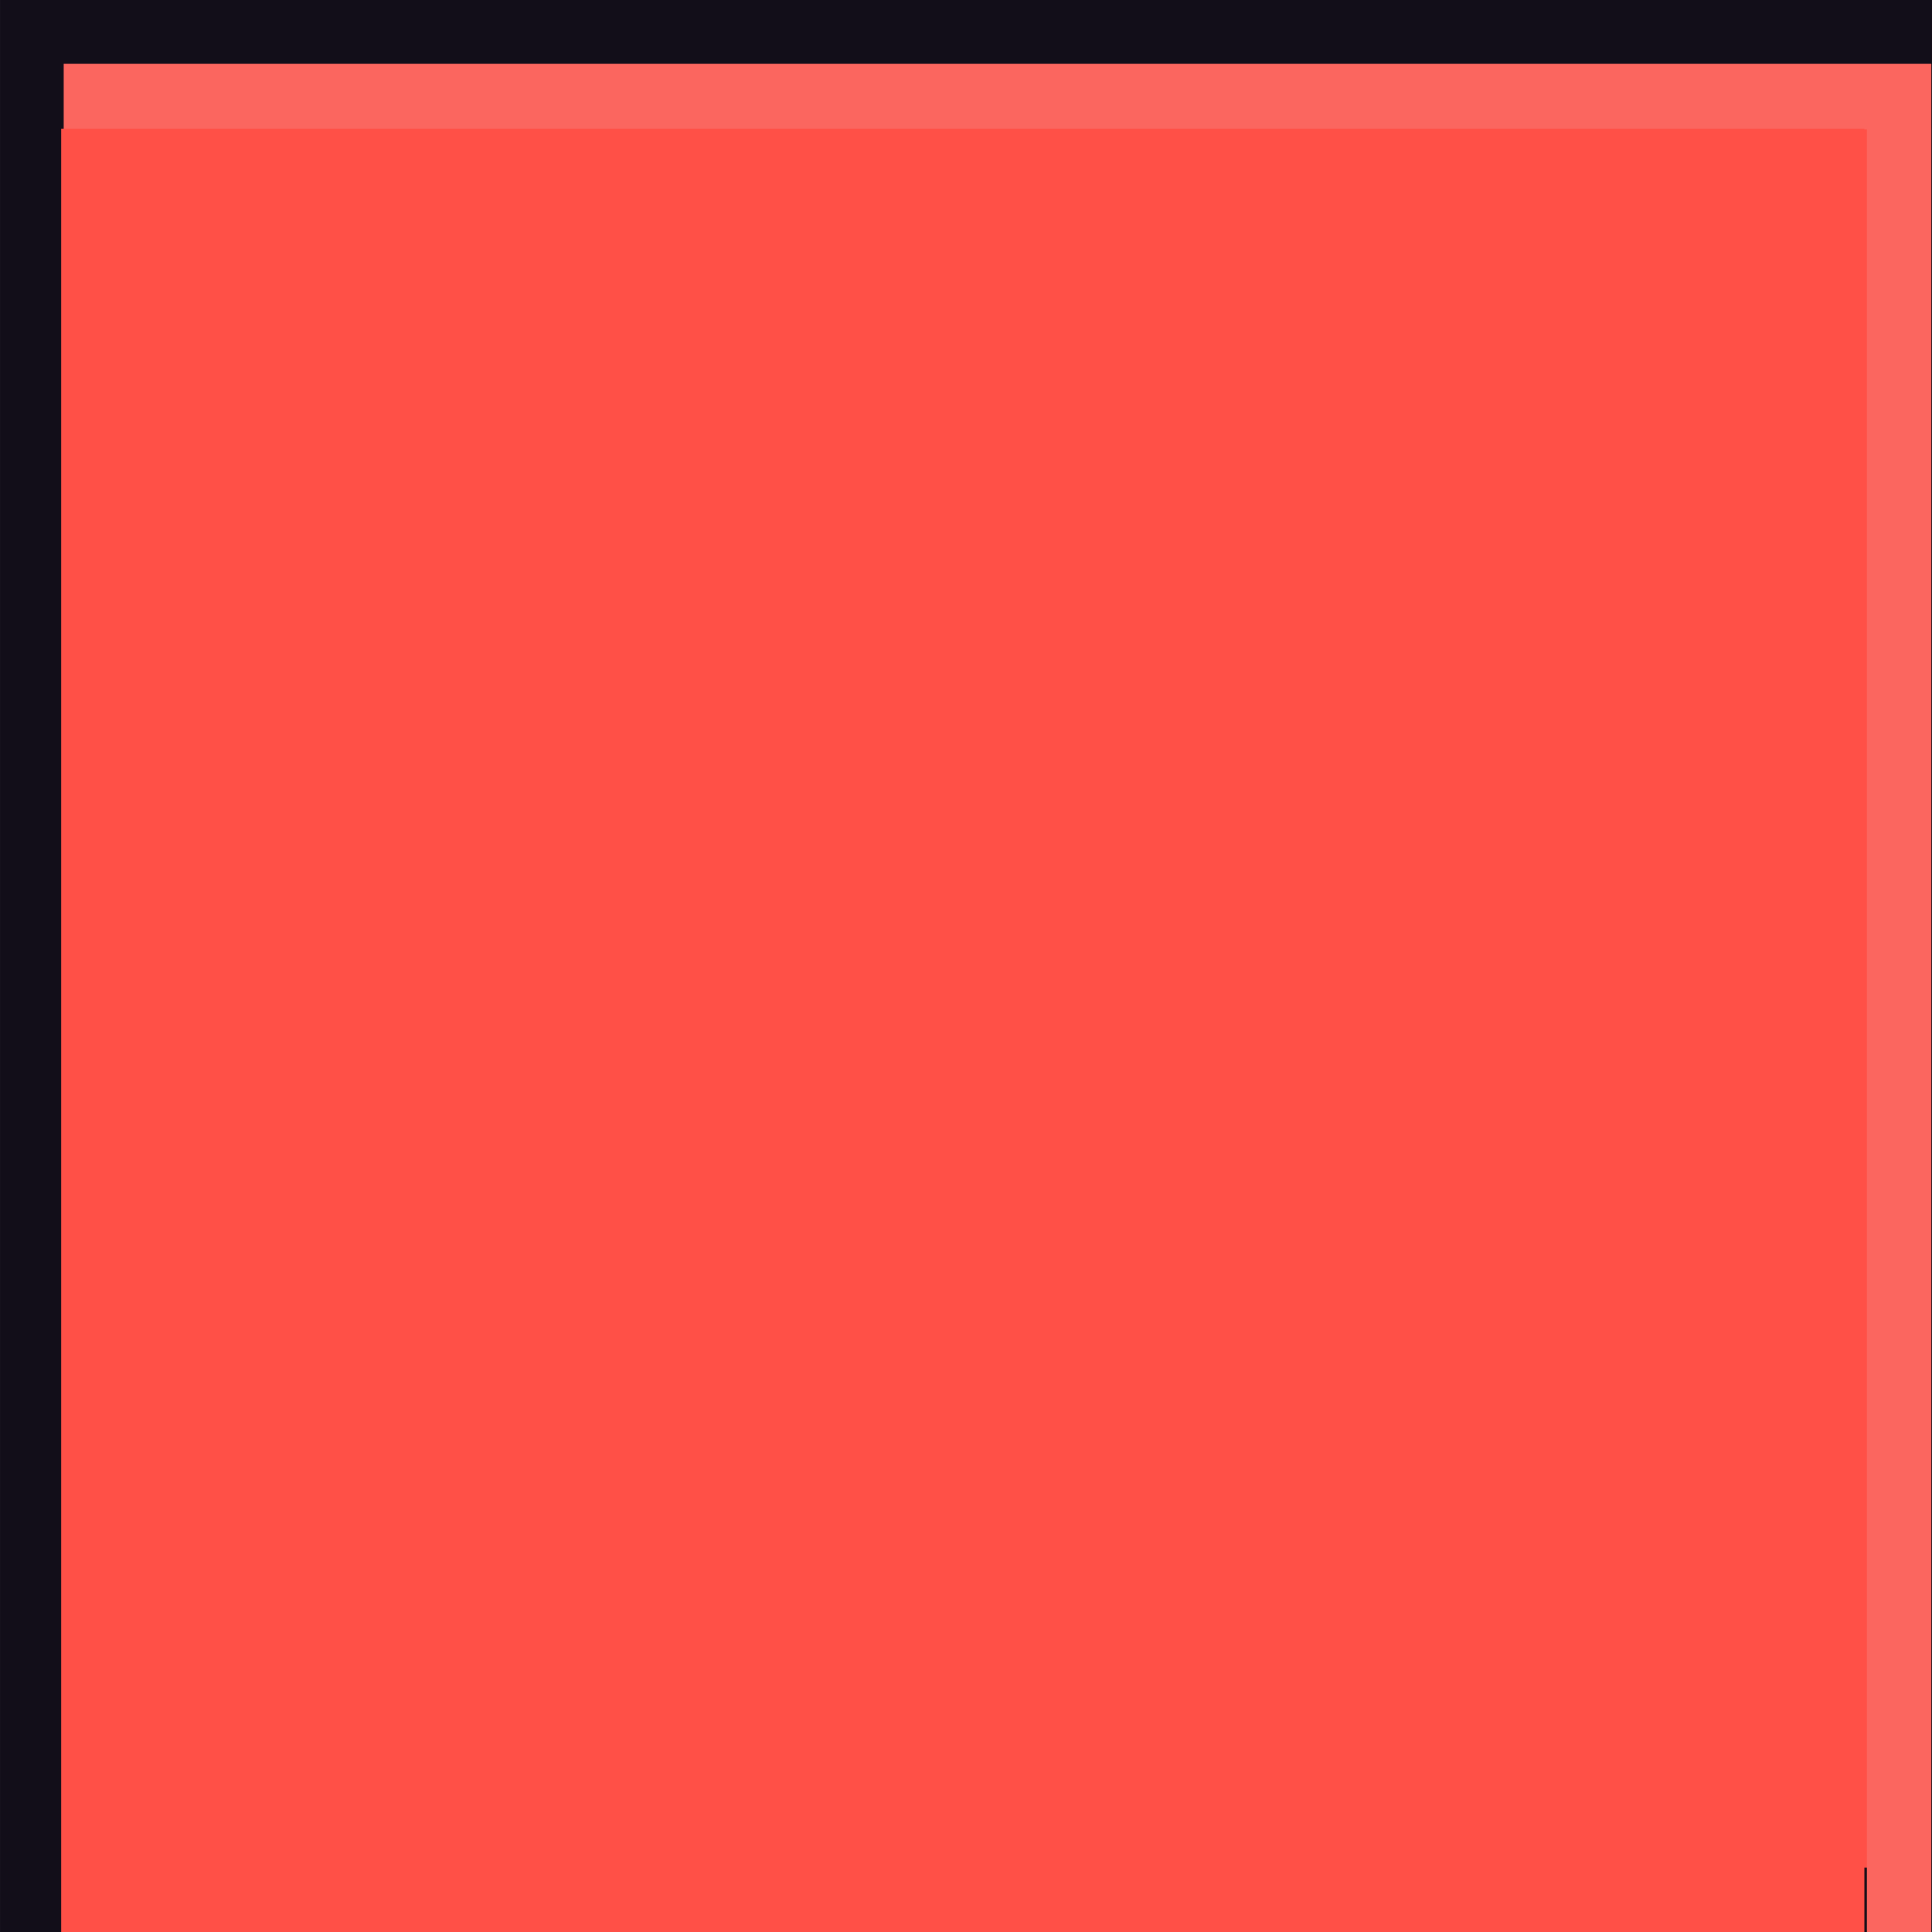
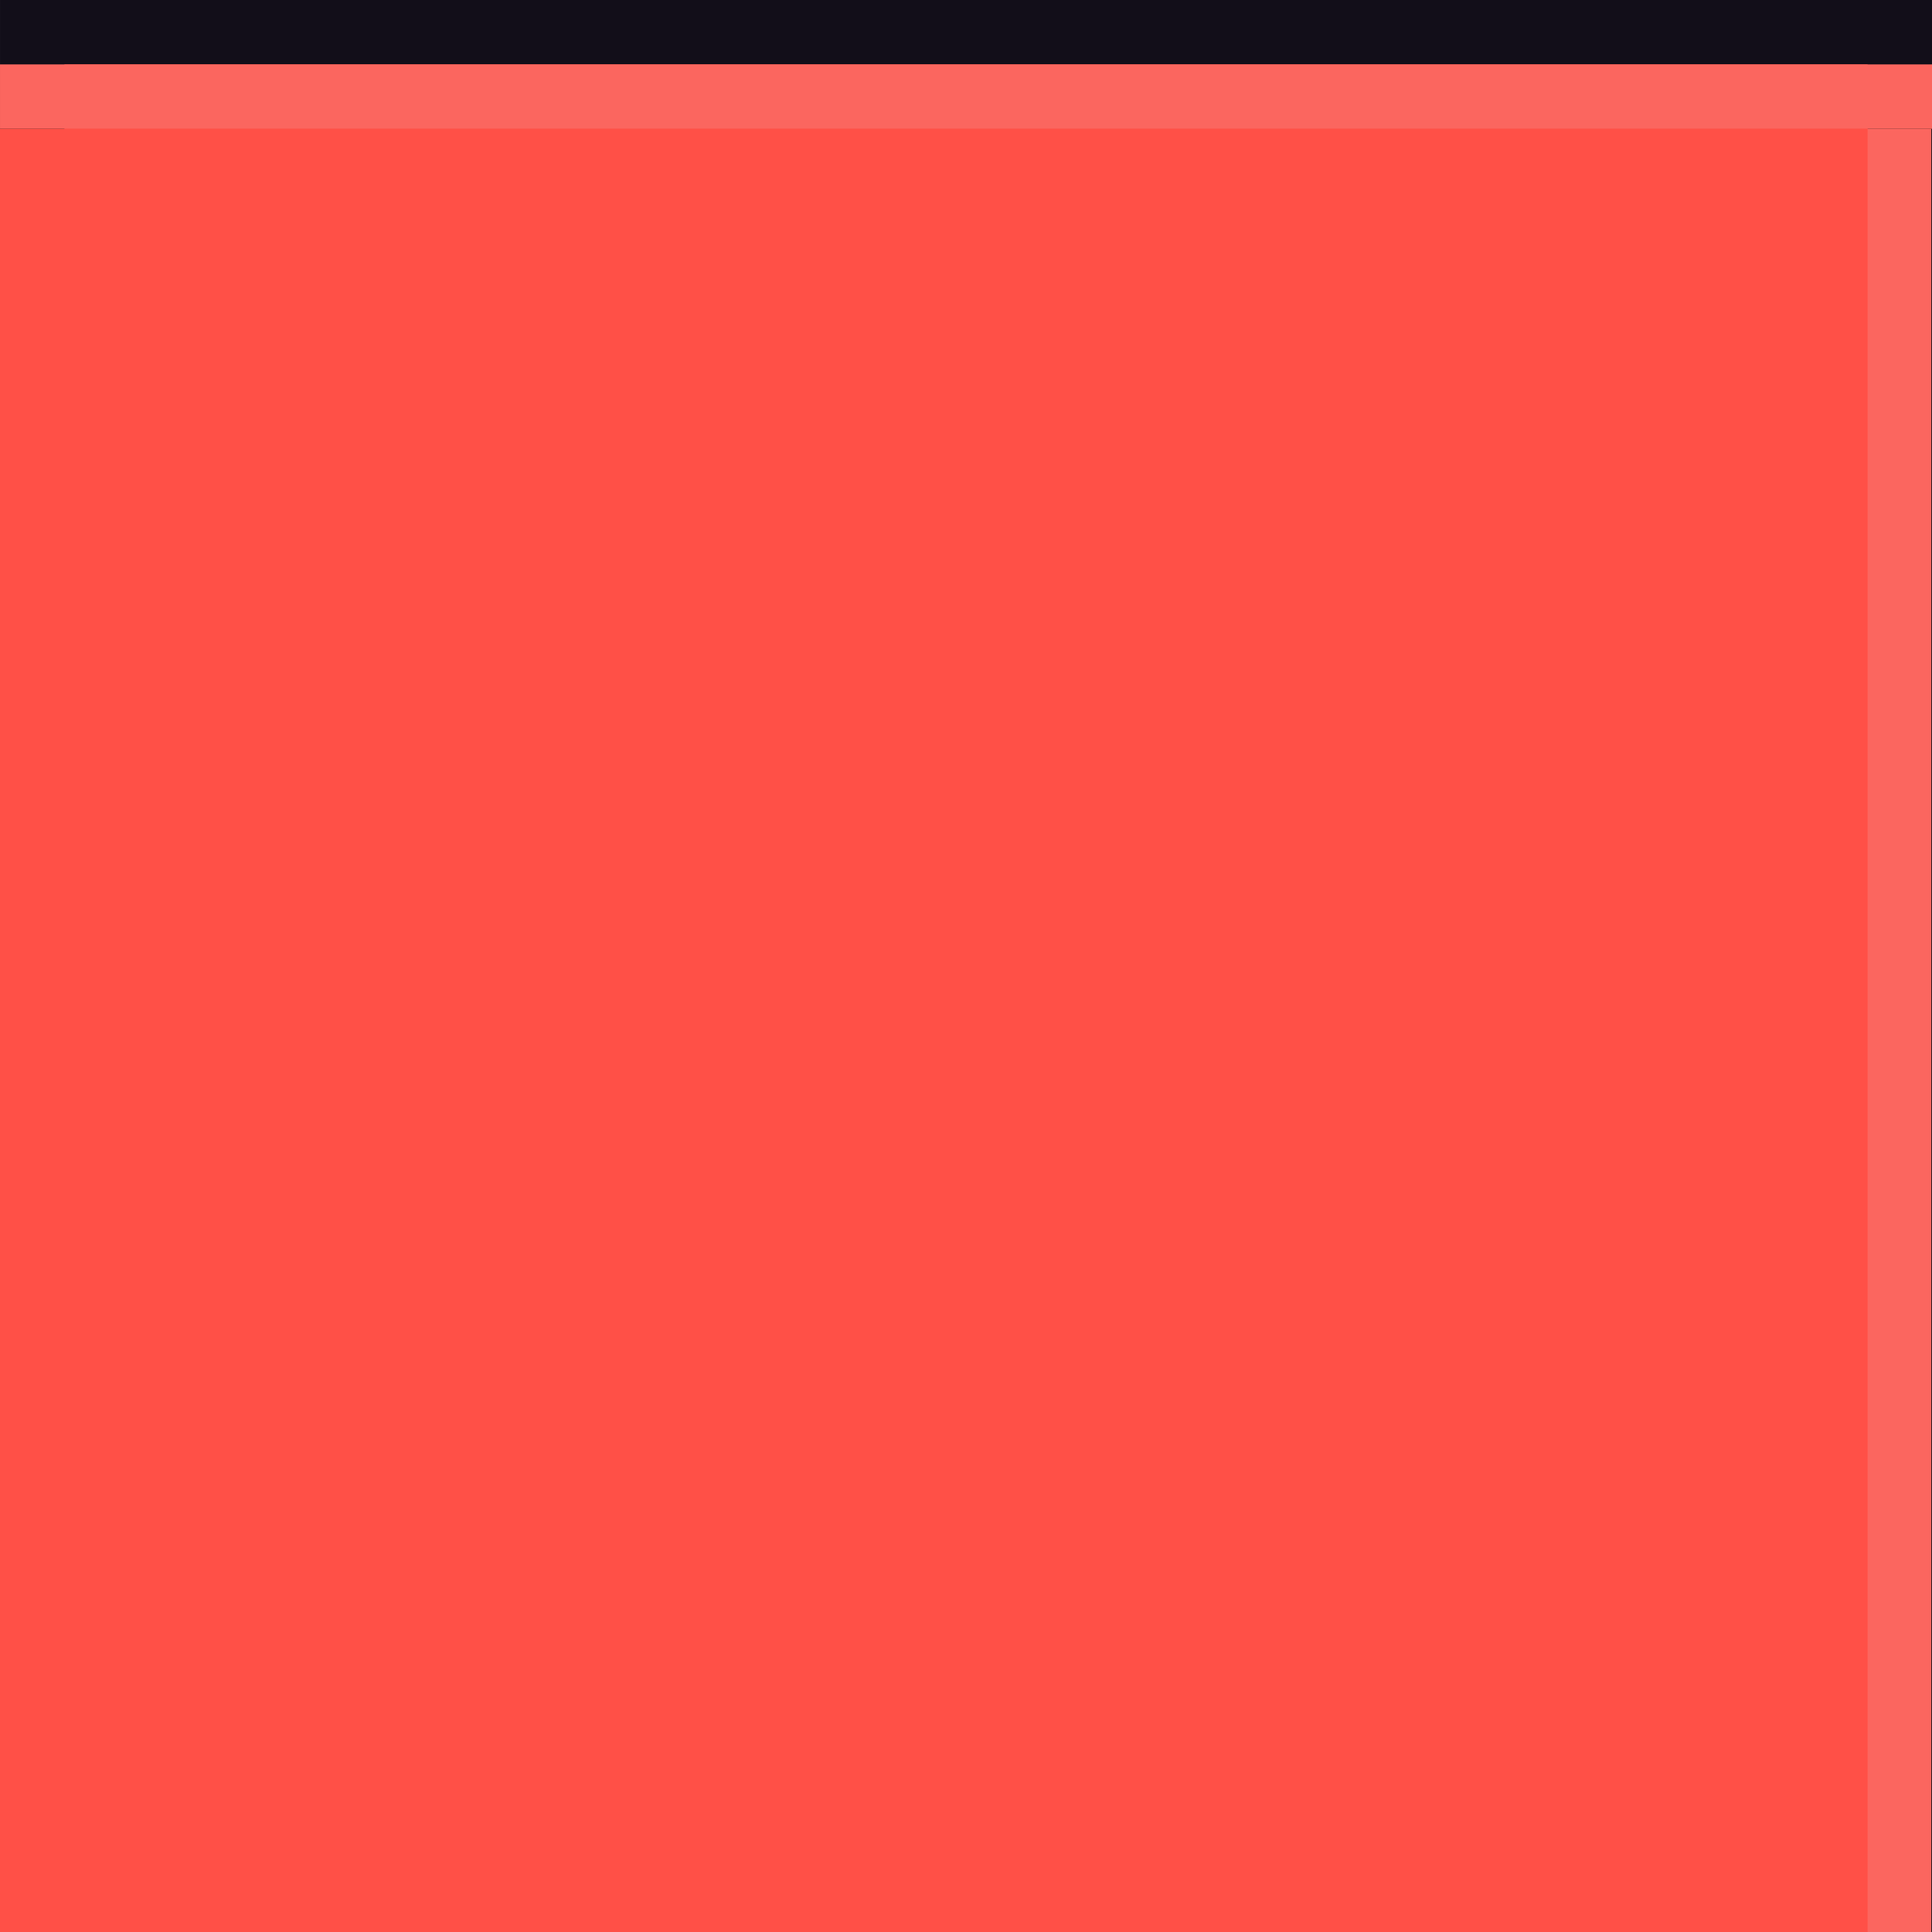
- <svg xmlns="http://www.w3.org/2000/svg" xmlns:xlink="http://www.w3.org/1999/xlink" width="60" height="60" viewBox="0 0 60 60" id="svg4609" version="1.1">
+ <svg xmlns="http://www.w3.org/2000/svg" xmlns:xlink="http://www.w3.org/1999/xlink" version="1.1" id="svg4609" viewBox="0 0 60 60" height="60" width="60">
  <defs id="defs4611">
    <linearGradient id="linearGradient4215">
-       <stop offset="0" style="stop-color:#000000;stop-opacity:0" id="stop4217" />
-       <stop offset="1" style="stop-color:#000000;stop-opacity:1" id="stop4219" />
+       <stop id="stop4217" style="stop-color:#000000;stop-opacity:0" offset="0" />
+       <stop id="stop4219" style="stop-color:#000000;stop-opacity:1" offset="1" />
    </linearGradient>
-     <clipPath id="clipPath3009-8" clipPathUnits="userSpaceOnUse">
-       <rect ry="1.424" y="-1" x="-2" height="18" width="16" id="rect3011-0" style="fill:#2bff02;fill-opacity:0.54;stroke:#000000;stroke-width:0;stroke-miterlimit:4;stroke-dasharray:none;stroke-opacity:1" />
+     <clipPath clipPathUnits="userSpaceOnUse" id="clipPath3009-8">
+       <rect style="fill:#2bff02;fill-opacity:0.54;stroke:#000000;stroke-width:0;stroke-miterlimit:4;stroke-dasharray:none;stroke-opacity:1" id="rect3011-0" width="16" height="18" x="-2" y="-1" ry="1.424" />
    </clipPath>
    <linearGradient id="linearGradient4559">
-       <stop id="stop4561" offset="0" style="stop-color:#000000;stop-opacity:0.8" />
-       <stop id="stop4563" offset="1" style="stop-color:#000000;stop-opacity:0.9" />
+       <stop style="stop-color:#000000;stop-opacity:0.8" offset="0" id="stop4561" />
+       <stop style="stop-color:#000000;stop-opacity:0.9" offset="1" id="stop4563" />
    </linearGradient>
    <linearGradient id="linearGradient3837">
-       <stop id="stop3839" offset="0" style="stop-color:#ffffff;stop-opacity:1;" />
-       <stop style="stop-color:#ffffff;stop-opacity:0;" offset="0.083" id="stop3781" />
-       <stop id="stop3783" offset="0.909" style="stop-color:#0b0b0b;stop-opacity:0;" />
-       <stop id="stop3841" offset="1" style="stop-color:#000000;stop-opacity:0.027;" />
+       <stop style="stop-color:#ffffff;stop-opacity:1;" offset="0" id="stop3839" />
+       <stop id="stop3781" offset="0.083" style="stop-color:#ffffff;stop-opacity:0;" />
+       <stop style="stop-color:#0b0b0b;stop-opacity:0;" offset="0.909" id="stop3783" />
+       <stop style="stop-color:#000000;stop-opacity:0.027;" offset="1" id="stop3841" />
    </linearGradient>
    <linearGradient id="linearGradient4172">
-       <stop style="stop-color:#232323;stop-opacity:1" offset="0" id="stop4174" />
-       <stop style="stop-color:#141414;stop-opacity:1" offset="1" id="stop4176" />
+       <stop id="stop4174" offset="0" style="stop-color:#232323;stop-opacity:1" />
+       <stop id="stop4176" offset="1" style="stop-color:#141414;stop-opacity:1" />
    </linearGradient>
-     <linearGradient x1="8" y1="1" x2="8" y2="3" id="linearGradient3833" xlink:href="#linearGradient4559" gradientUnits="userSpaceOnUse" gradientTransform="translate(281,517.3622)" />
-     <linearGradient x1="8" y1="1" x2="8" y2="14" id="linearGradient3845-1" xlink:href="#linearGradient3772-5" gradientUnits="userSpaceOnUse" gradientTransform="translate(279,-529.3622)" />
+     <linearGradient gradientTransform="translate(281,517.3622)" gradientUnits="userSpaceOnUse" xlink:href="#linearGradient4559" id="linearGradient3833" y2="3" x2="8" y1="1" x1="8" />
+     <linearGradient gradientTransform="translate(279,-529.3622)" gradientUnits="userSpaceOnUse" xlink:href="#linearGradient3772-5" id="linearGradient3845-1" y2="14" x2="8" y1="1" x1="8" />
    <linearGradient id="linearGradient3772-5">
-       <stop id="stop3774-7" style="stop-color:#e86060;stop-opacity:1" offset="0" />
-       <stop id="stop3776-2" style="stop-color:#ce3535;stop-opacity:1" offset="1" />
+       <stop offset="0" style="stop-color:#e86060;stop-opacity:1" id="stop3774-7" />
+       <stop offset="1" style="stop-color:#ce3535;stop-opacity:1" id="stop3776-2" />
    </linearGradient>
-     <linearGradient x1="8" y1="1" x2="8" y2="3" id="linearGradient3833-1" xlink:href="#linearGradient4559" gradientUnits="userSpaceOnUse" gradientTransform="translate(293,507.3622)" />
-     <clipPath clipPathUnits="userSpaceOnUse" id="clipPath3009-8-75">
-       <rect style="fill:#2bff02;fill-opacity:0.54;stroke:#000000;stroke-width:0;stroke-miterlimit:4;stroke-dasharray:none;stroke-opacity:1" id="rect3011-0-3" width="16" height="18" x="-2" y="-1" ry="1.424" />
+     <linearGradient gradientTransform="translate(293,507.3622)" gradientUnits="userSpaceOnUse" xlink:href="#linearGradient4559" id="linearGradient3833-1" y2="3" x2="8" y1="1" x1="8" />
+     <clipPath id="clipPath3009-8-75" clipPathUnits="userSpaceOnUse">
+       <rect ry="1.424" y="-1" x="-2" height="18" width="16" id="rect3011-0-3" style="fill:#2bff02;fill-opacity:0.54;stroke:#000000;stroke-width:0;stroke-miterlimit:4;stroke-dasharray:none;stroke-opacity:1" />
    </clipPath>
    <linearGradient id="linearGradient3785-2">
-       <stop style="stop-color:#ffffff;stop-opacity:1;" offset="0" id="stop3787-9" />
-       <stop style="stop-color:#ffffff;stop-opacity:0.667;" offset="1" id="stop3789-2" />
+       <stop id="stop3787-9" offset="0" style="stop-color:#ffffff;stop-opacity:1;" />
+       <stop id="stop3789-2" offset="1" style="stop-color:#ffffff;stop-opacity:0.667;" />
    </linearGradient>
-     <clipPath id="clipPath3009-8-7" clipPathUnits="userSpaceOnUse">
-       <rect ry="1.424" y="-1" x="-2" height="18" width="16" id="rect3011-0-5" style="fill:#2bff02;fill-opacity:0.54;stroke:#000000;stroke-width:0;stroke-miterlimit:4;stroke-dasharray:none;stroke-opacity:1" />
+     <clipPath clipPathUnits="userSpaceOnUse" id="clipPath3009-8-7">
+       <rect style="fill:#2bff02;fill-opacity:0.54;stroke:#000000;stroke-width:0;stroke-miterlimit:4;stroke-dasharray:none;stroke-opacity:1" id="rect3011-0-5" width="16" height="18" x="-2" y="-1" ry="1.424" />
    </clipPath>
  </defs>
-   <g id="layer1" transform="translate(-215,-521.3622)">
-     <g style="fill:#ff5047;fill-opacity:1" id="layer1-6" transform="translate(-36.66558,173.244)">
-       <rect y="349.118" x="252.666" height="58" width="58" id="rect881" style="fill:#ff5047;fill-opacity:1;stroke:#120e19;stroke-width:2;stroke-miterlimit:4;stroke-dasharray:none;stroke-opacity:1" />
-       <path style="fill:#ff5047;fill-opacity:1;stroke:#fb665f;stroke-width:2;stroke-linecap:butt;stroke-linejoin:miter;stroke-miterlimit:4;stroke-dasharray:none;stroke-opacity:1" d="m 310.644,352.118 v 56" id="path883-7" />
-       <path id="path883-7-3" d="m 253.644,351.118 h 58" style="fill:#ff5047;fill-opacity:1;stroke:#fb665f;stroke-width:2.035;stroke-linecap:butt;stroke-linejoin:miter;stroke-miterlimit:4;stroke-dasharray:none;stroke-opacity:1" />
+   <g transform="translate(-215,-521.3622)" id="layer1">
+     <g transform="translate(-36.66558,173.244)" id="layer1-6" style="fill:#ff5047;fill-opacity:1">
+       <rect style="fill:#ff5047;fill-opacity:1;stroke:#120e19;stroke-width:2;stroke-miterlimit:4;stroke-dasharray:none;stroke-opacity:1" id="rect881" width="58" height="58" x="252.666" y="349.118" />
+       <path id="path883-7" d="m 310.644,352.118 v 56" style="fill:#ff5047;fill-opacity:1;stroke:#fb665f;stroke-width:2;stroke-linecap:butt;stroke-linejoin:miter;stroke-miterlimit:4;stroke-dasharray:none;stroke-opacity:1" />
+       <path style="fill:#ff5047;fill-opacity:1;stroke:#fb665f;stroke-width:2;stroke-linecap:butt;stroke-linejoin:miter;stroke-miterlimit:4;stroke-dasharray:none;stroke-opacity:1" d="m 251.666,351.118 h 60" id="path883-7-3" />
    </g>
-     <rect y="525.362" x="216.9" height="56" width="56" id="rect864" style="fill:#ff5047;fill-opacity:1;stroke-width:3.684" />
+     <rect style="fill:#ff5047;fill-opacity:1;stroke-width:3.75" id="rect864" width="58" height="56" x="215" y="525.362" />
  </g>
</svg>
